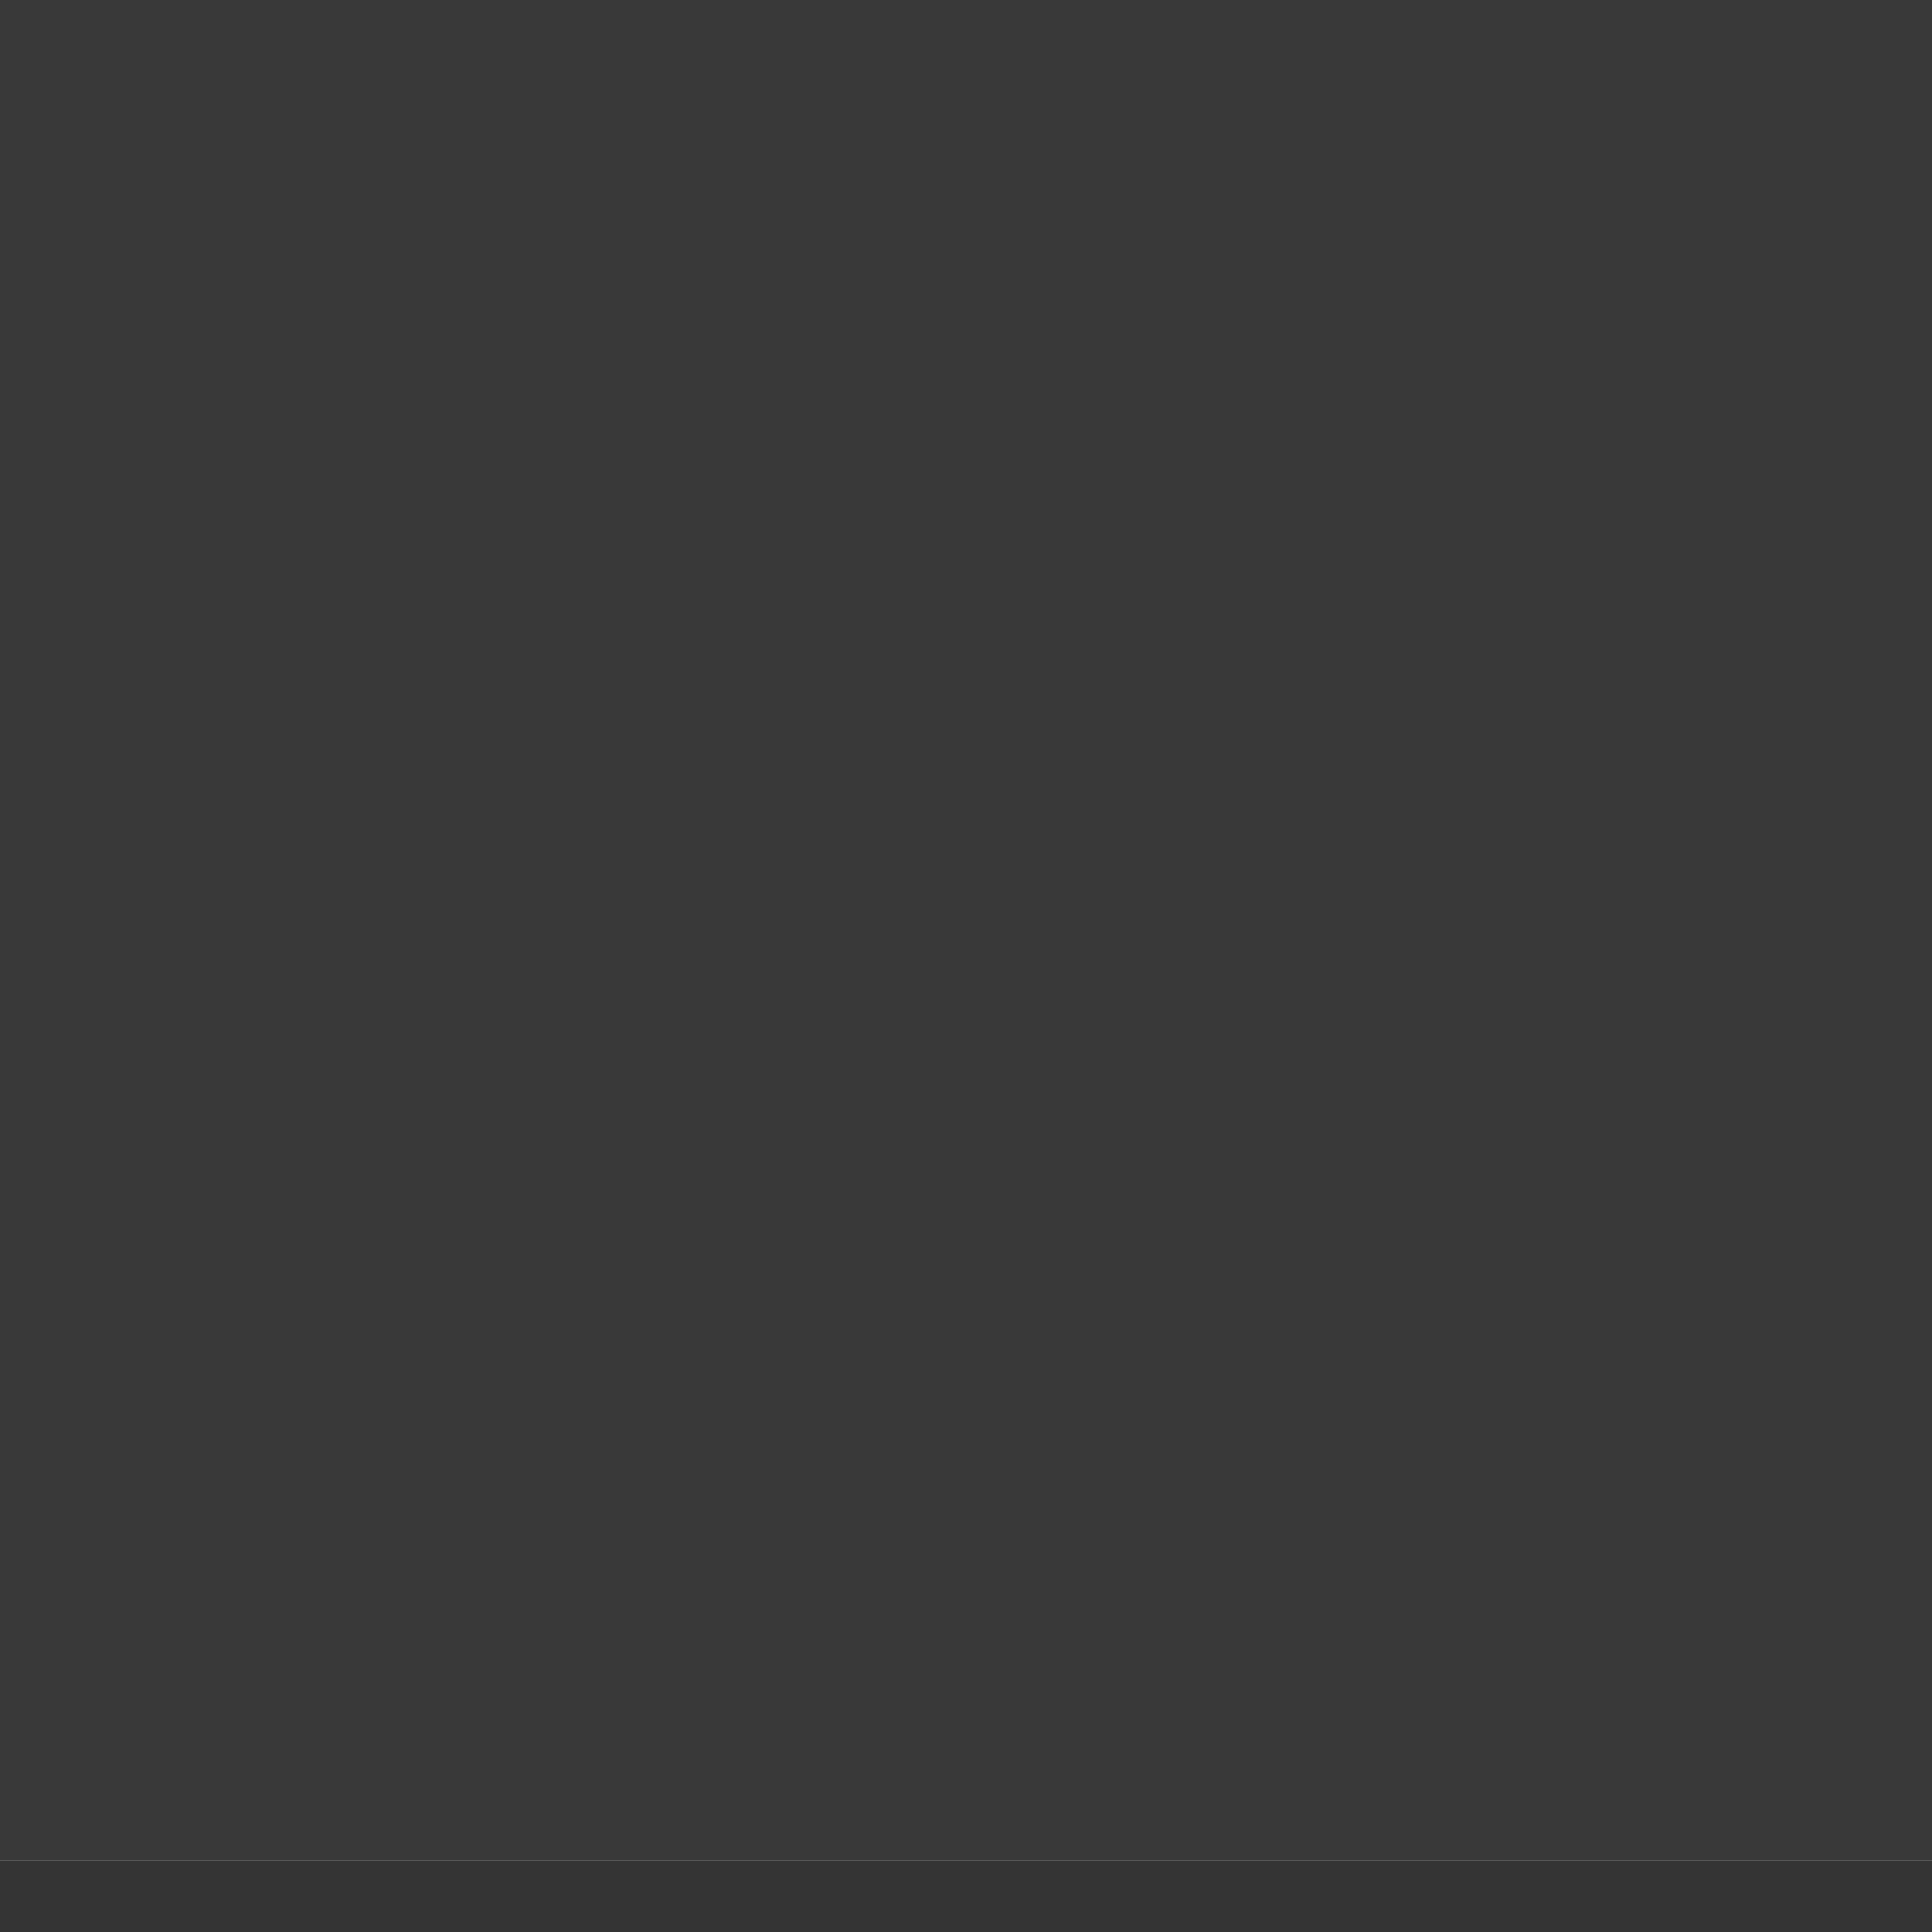
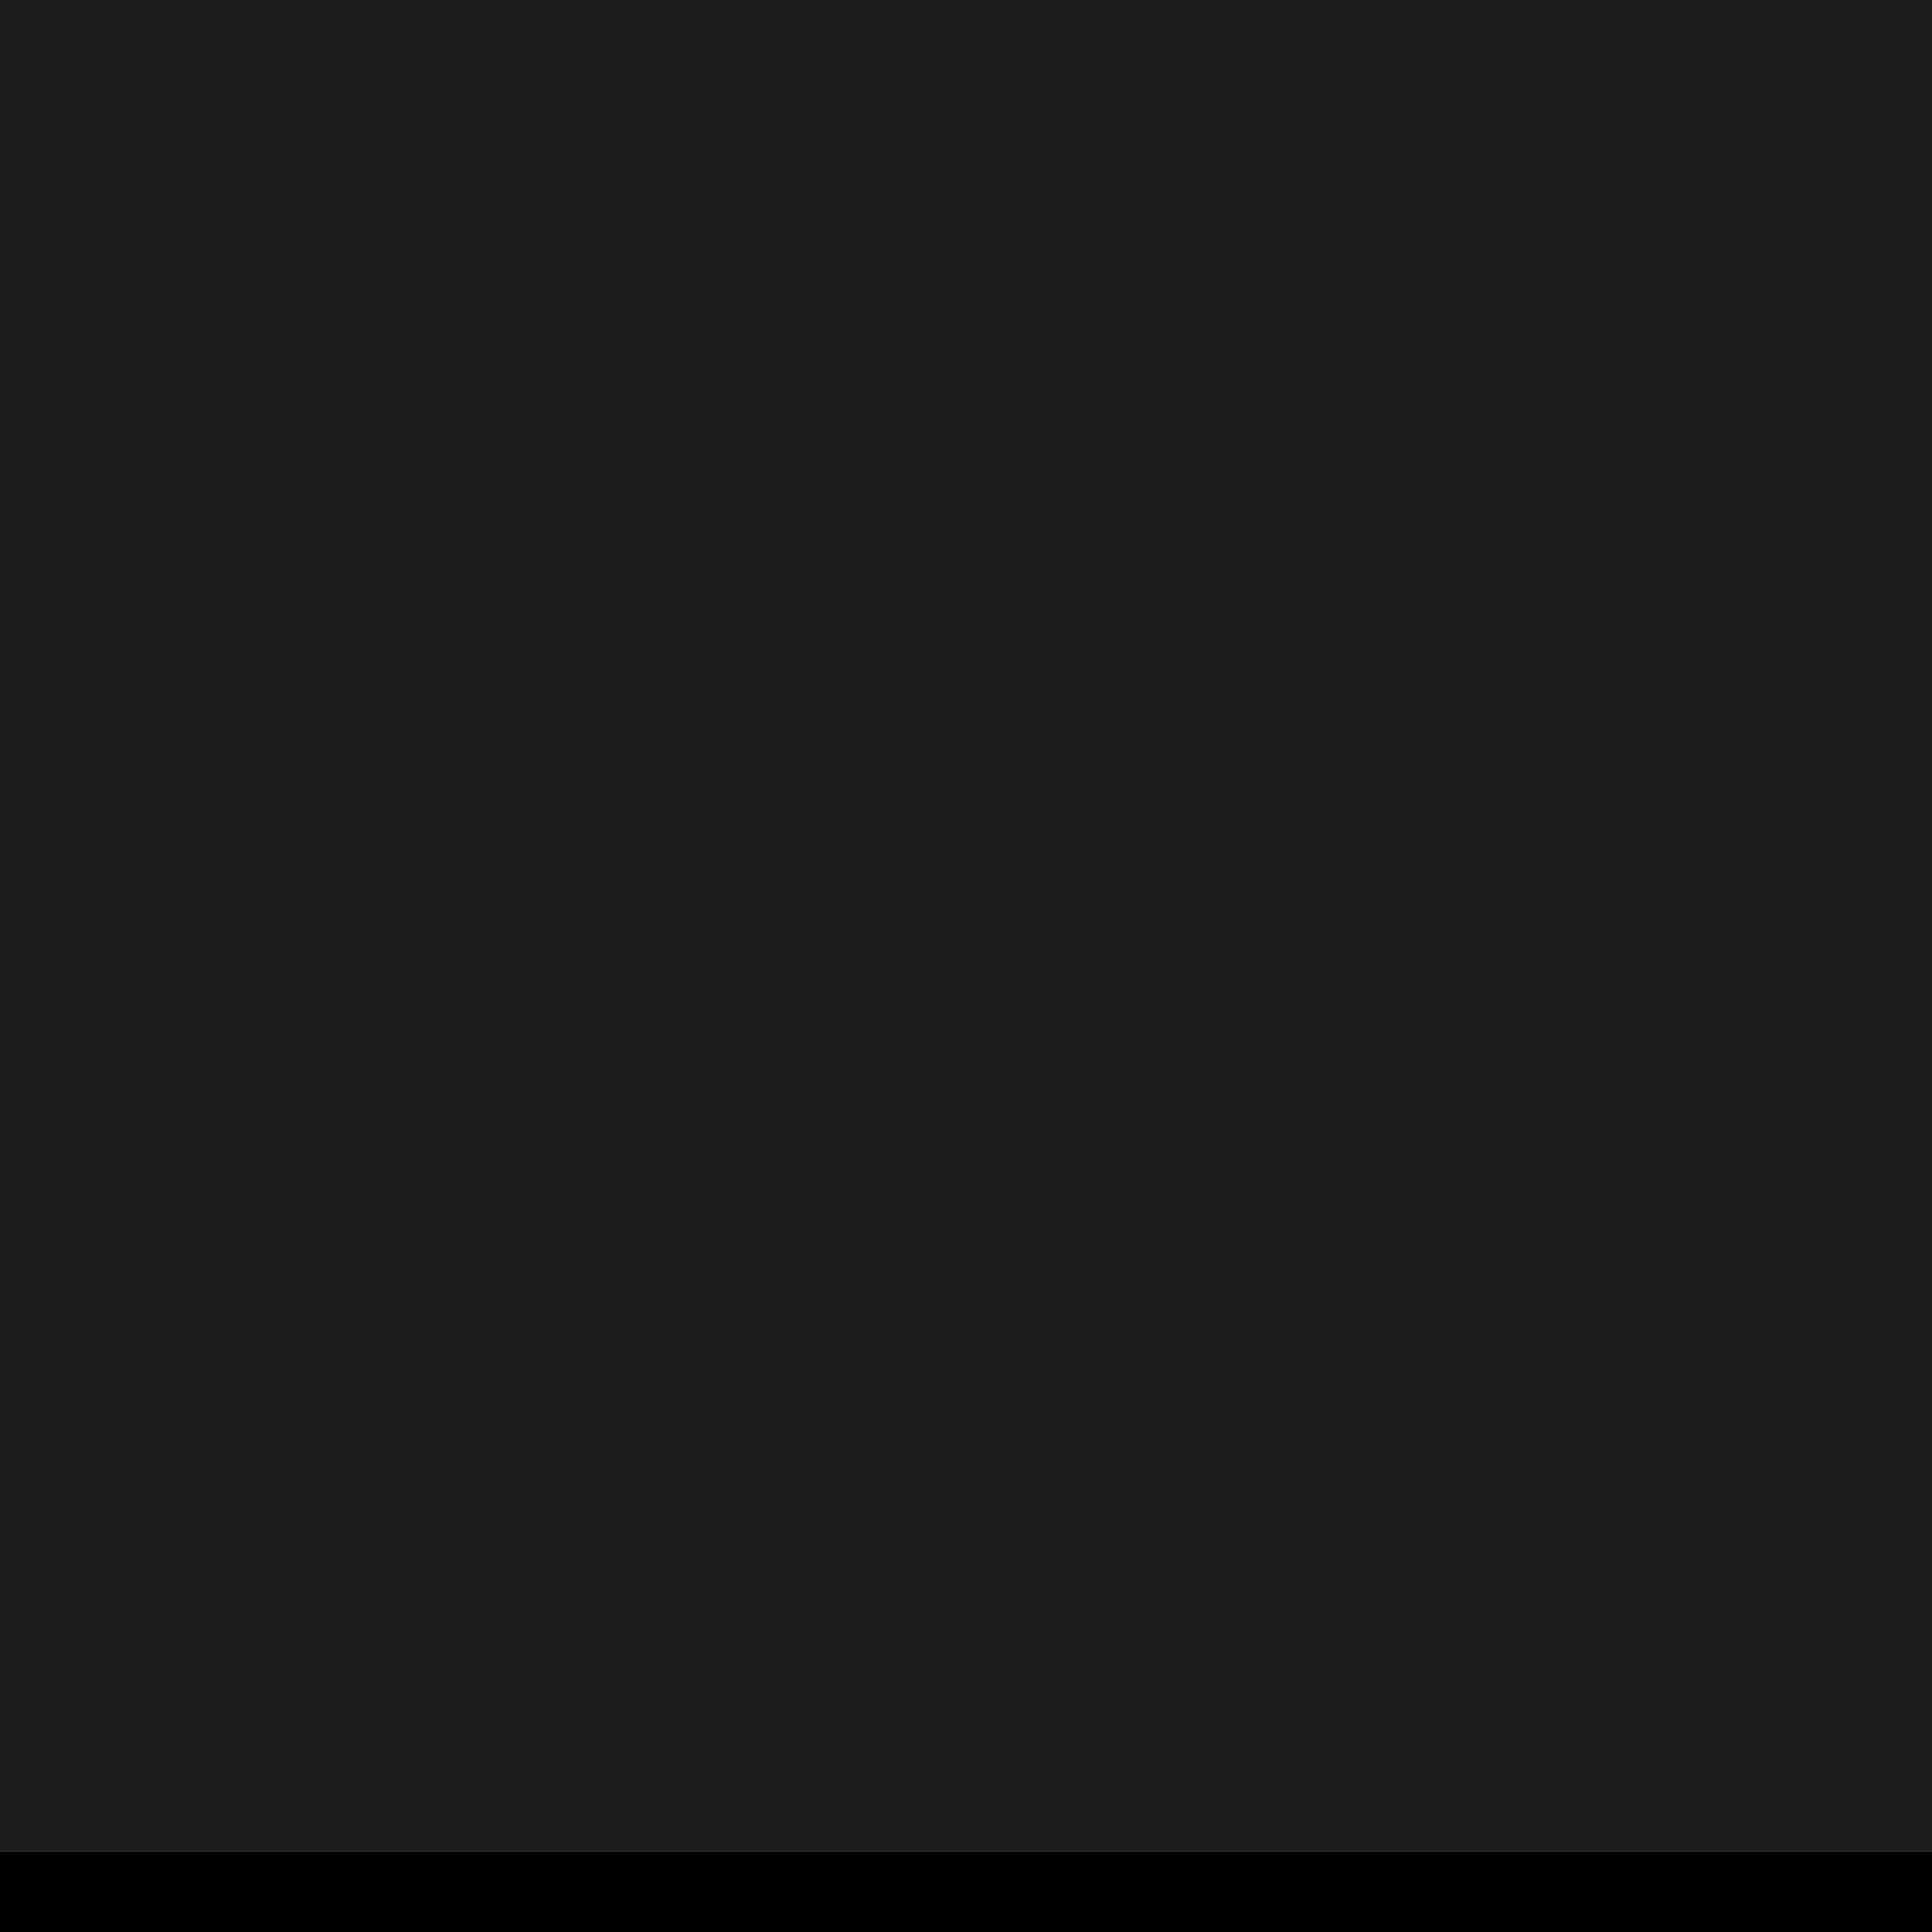
- <svg xmlns="http://www.w3.org/2000/svg" width="27" height="27" viewBox="0 0 27 27" id="svg4196" version="1.1">
-   <defs id="defs4198" />
-   <g id="layer1" transform="translate(0,-1025.362)">
-     <rect style="display:inline;opacity:0.95;fill:#2f2f2f;fill-opacity:1;stroke:none;stroke-width:2;stroke-linecap:round;stroke-linejoin:miter;stroke-miterlimit:4;stroke-dasharray:none;stroke-dashoffset:0;stroke-opacity:1" id="rect4713" width="27" height="26" x="0" y="1025.362" />
-     <rect style="display:inline;opacity:0.85;fill:#111111;fill-opacity:1;stroke:none;stroke-width:2;stroke-linecap:round;stroke-linejoin:miter;stroke-miterlimit:4;stroke-dasharray:none;stroke-dashoffset:0;stroke-opacity:1" id="rect4713-4" width="27" height="1" x="0" y="1051.362" />
+ <svg xmlns="http://www.w3.org/2000/svg" width="24" height="24" id="svg11300" version="1.0" style="display:inline;enable-background:new">
+   <defs id="defs3" />
+   <g style="display:inline" id="layer1" transform="translate(0,-276)">
+     <rect style="opacity:0.96;fill:#141414;fill-opacity:1;stroke:none" id="rect5315" width="24" height="23" x="0" y="276" />
+     <rect y="299" x="0" height="1" width="24" id="rect5319" style="opacity:1;fill:#000000;fill-opacity:1;stroke:none" />
  </g>
</svg>
